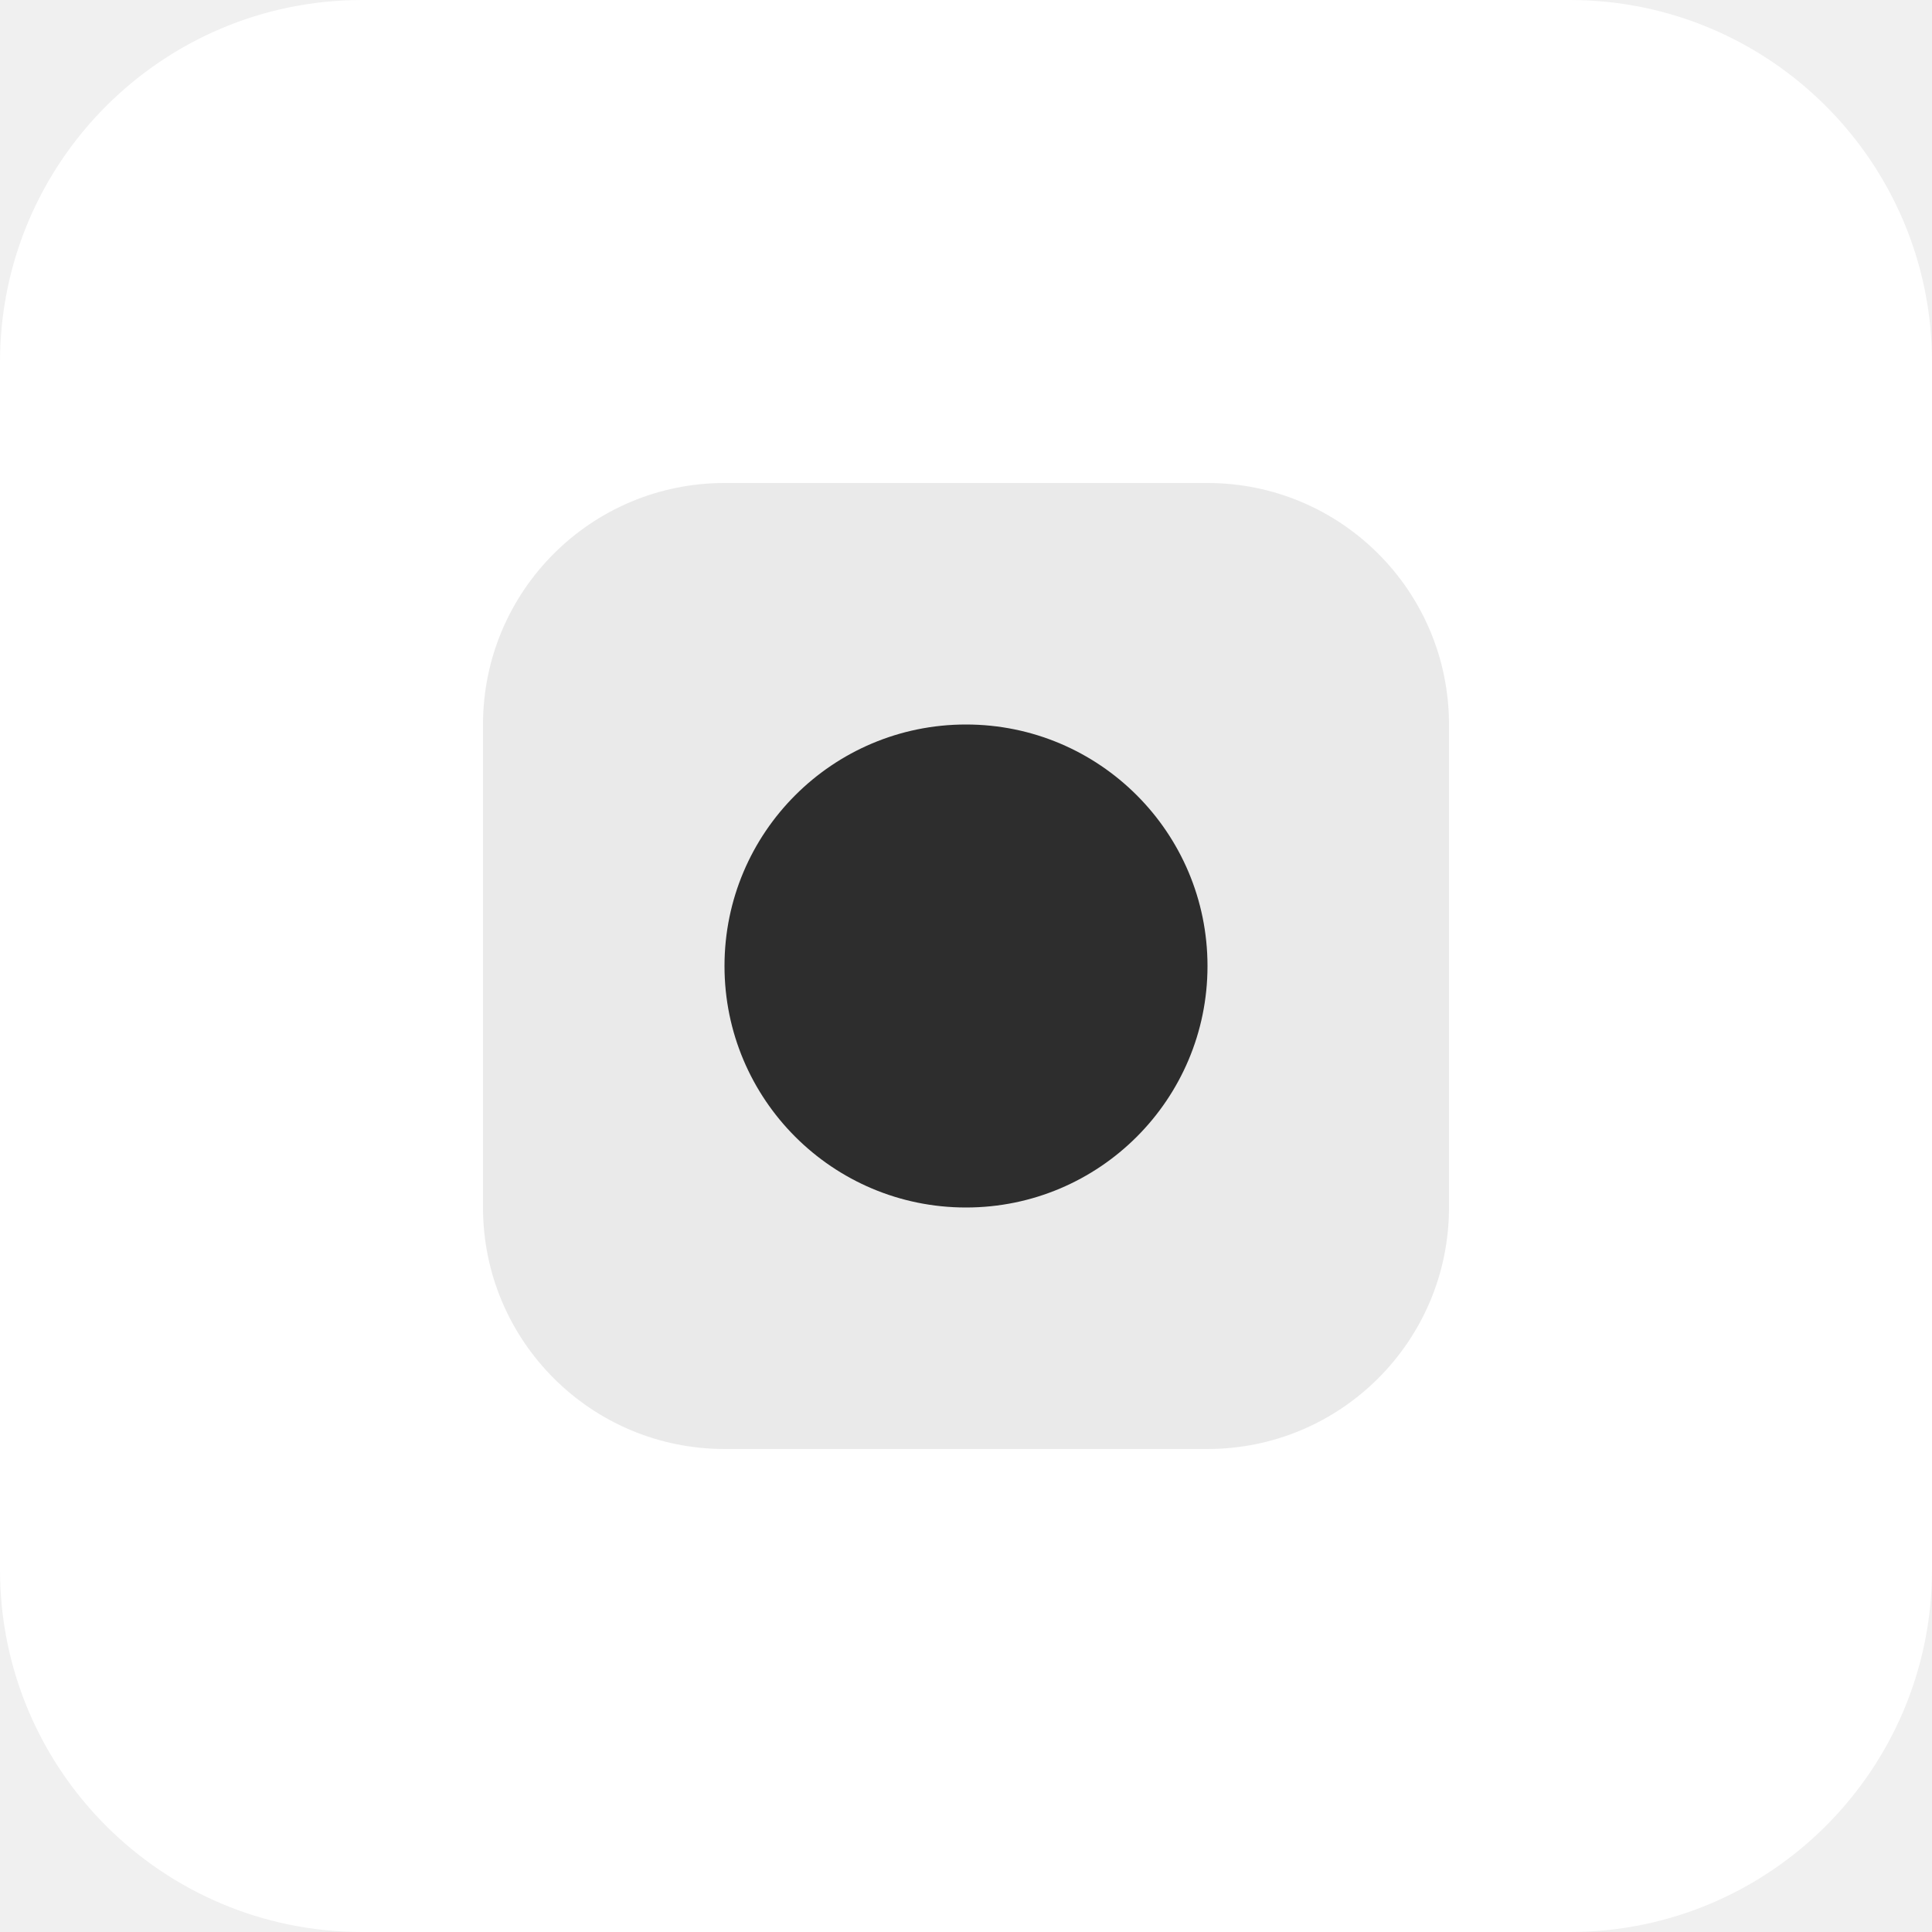
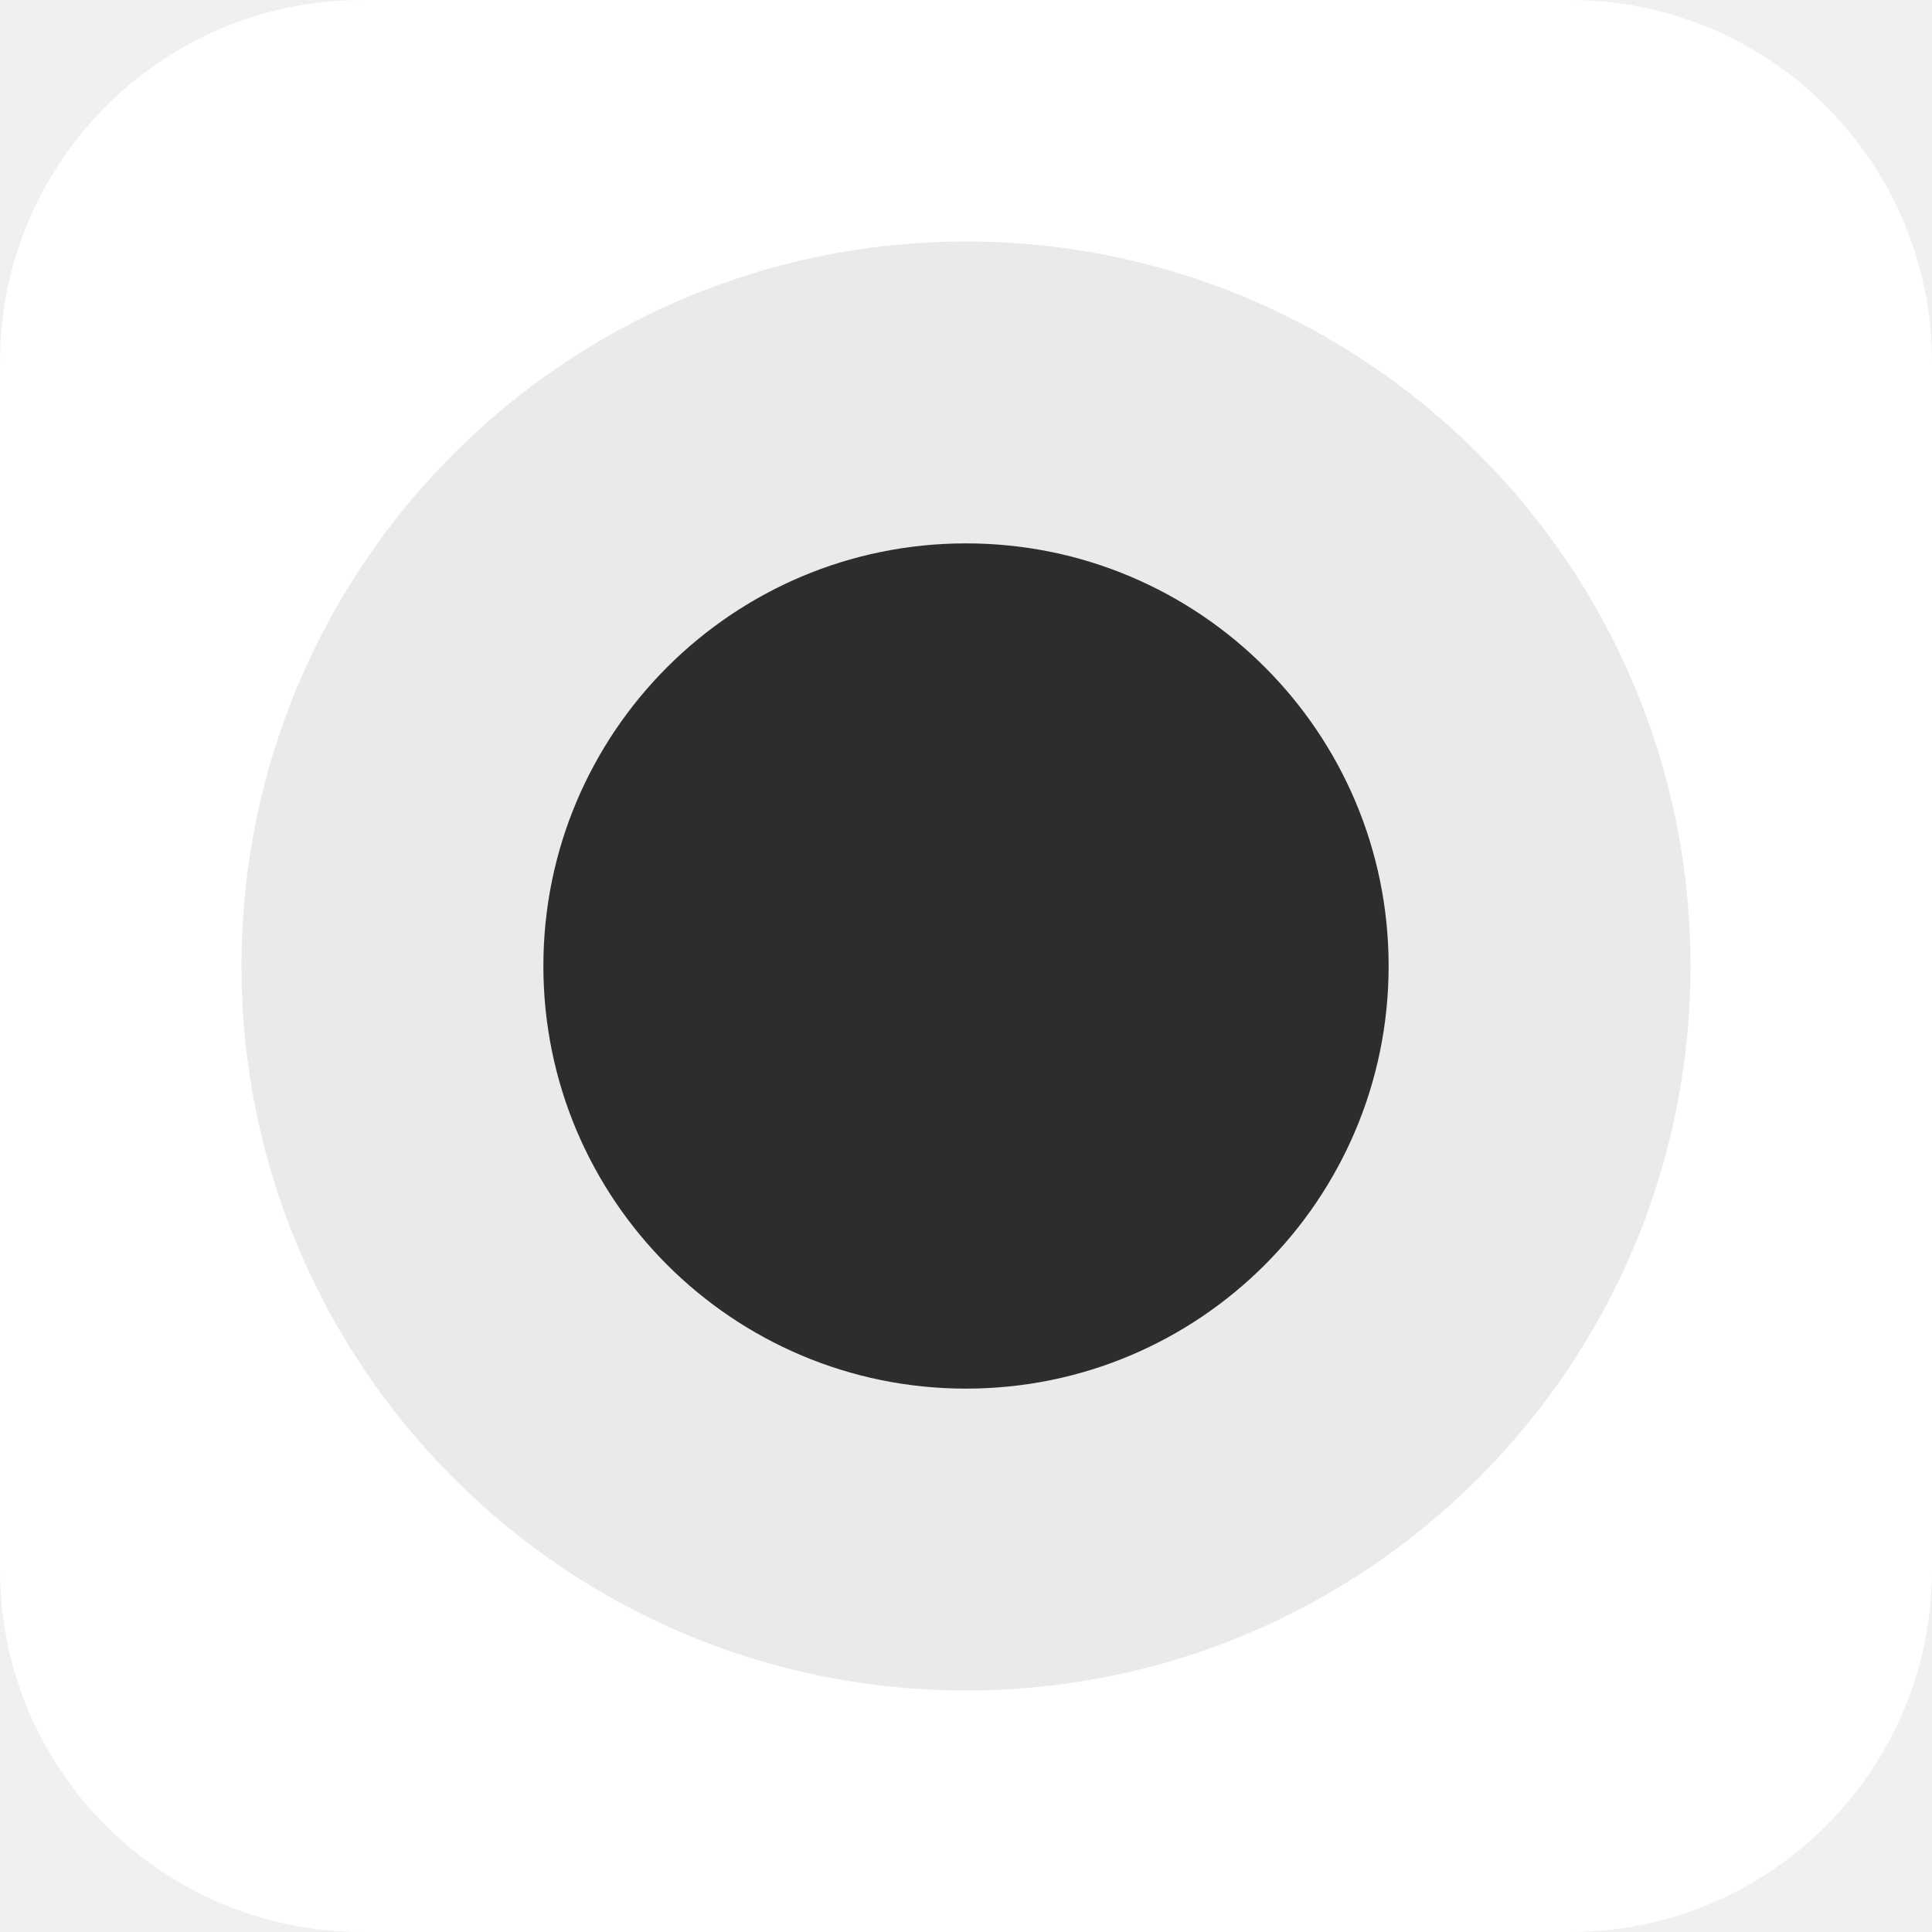
<svg xmlns="http://www.w3.org/2000/svg" viewBox="0 0 128 128">
  <rect width="128" height="128" rx="24" fill="#ffffff" />
-   <rect x="32" y="32" width="64" height="64" rx="16" fill="#2d2d2d" opacity="0.1" />
-   <circle cx="64" cy="64" r="16" fill="#2d2d2d" />
+   <circle cx="64" cy="64" r="48" fill="#2d2d2d" opacity="0.1" />
+   <circle cx="64" cy="64" r="28" fill="#2d2d2d" />
</svg>
